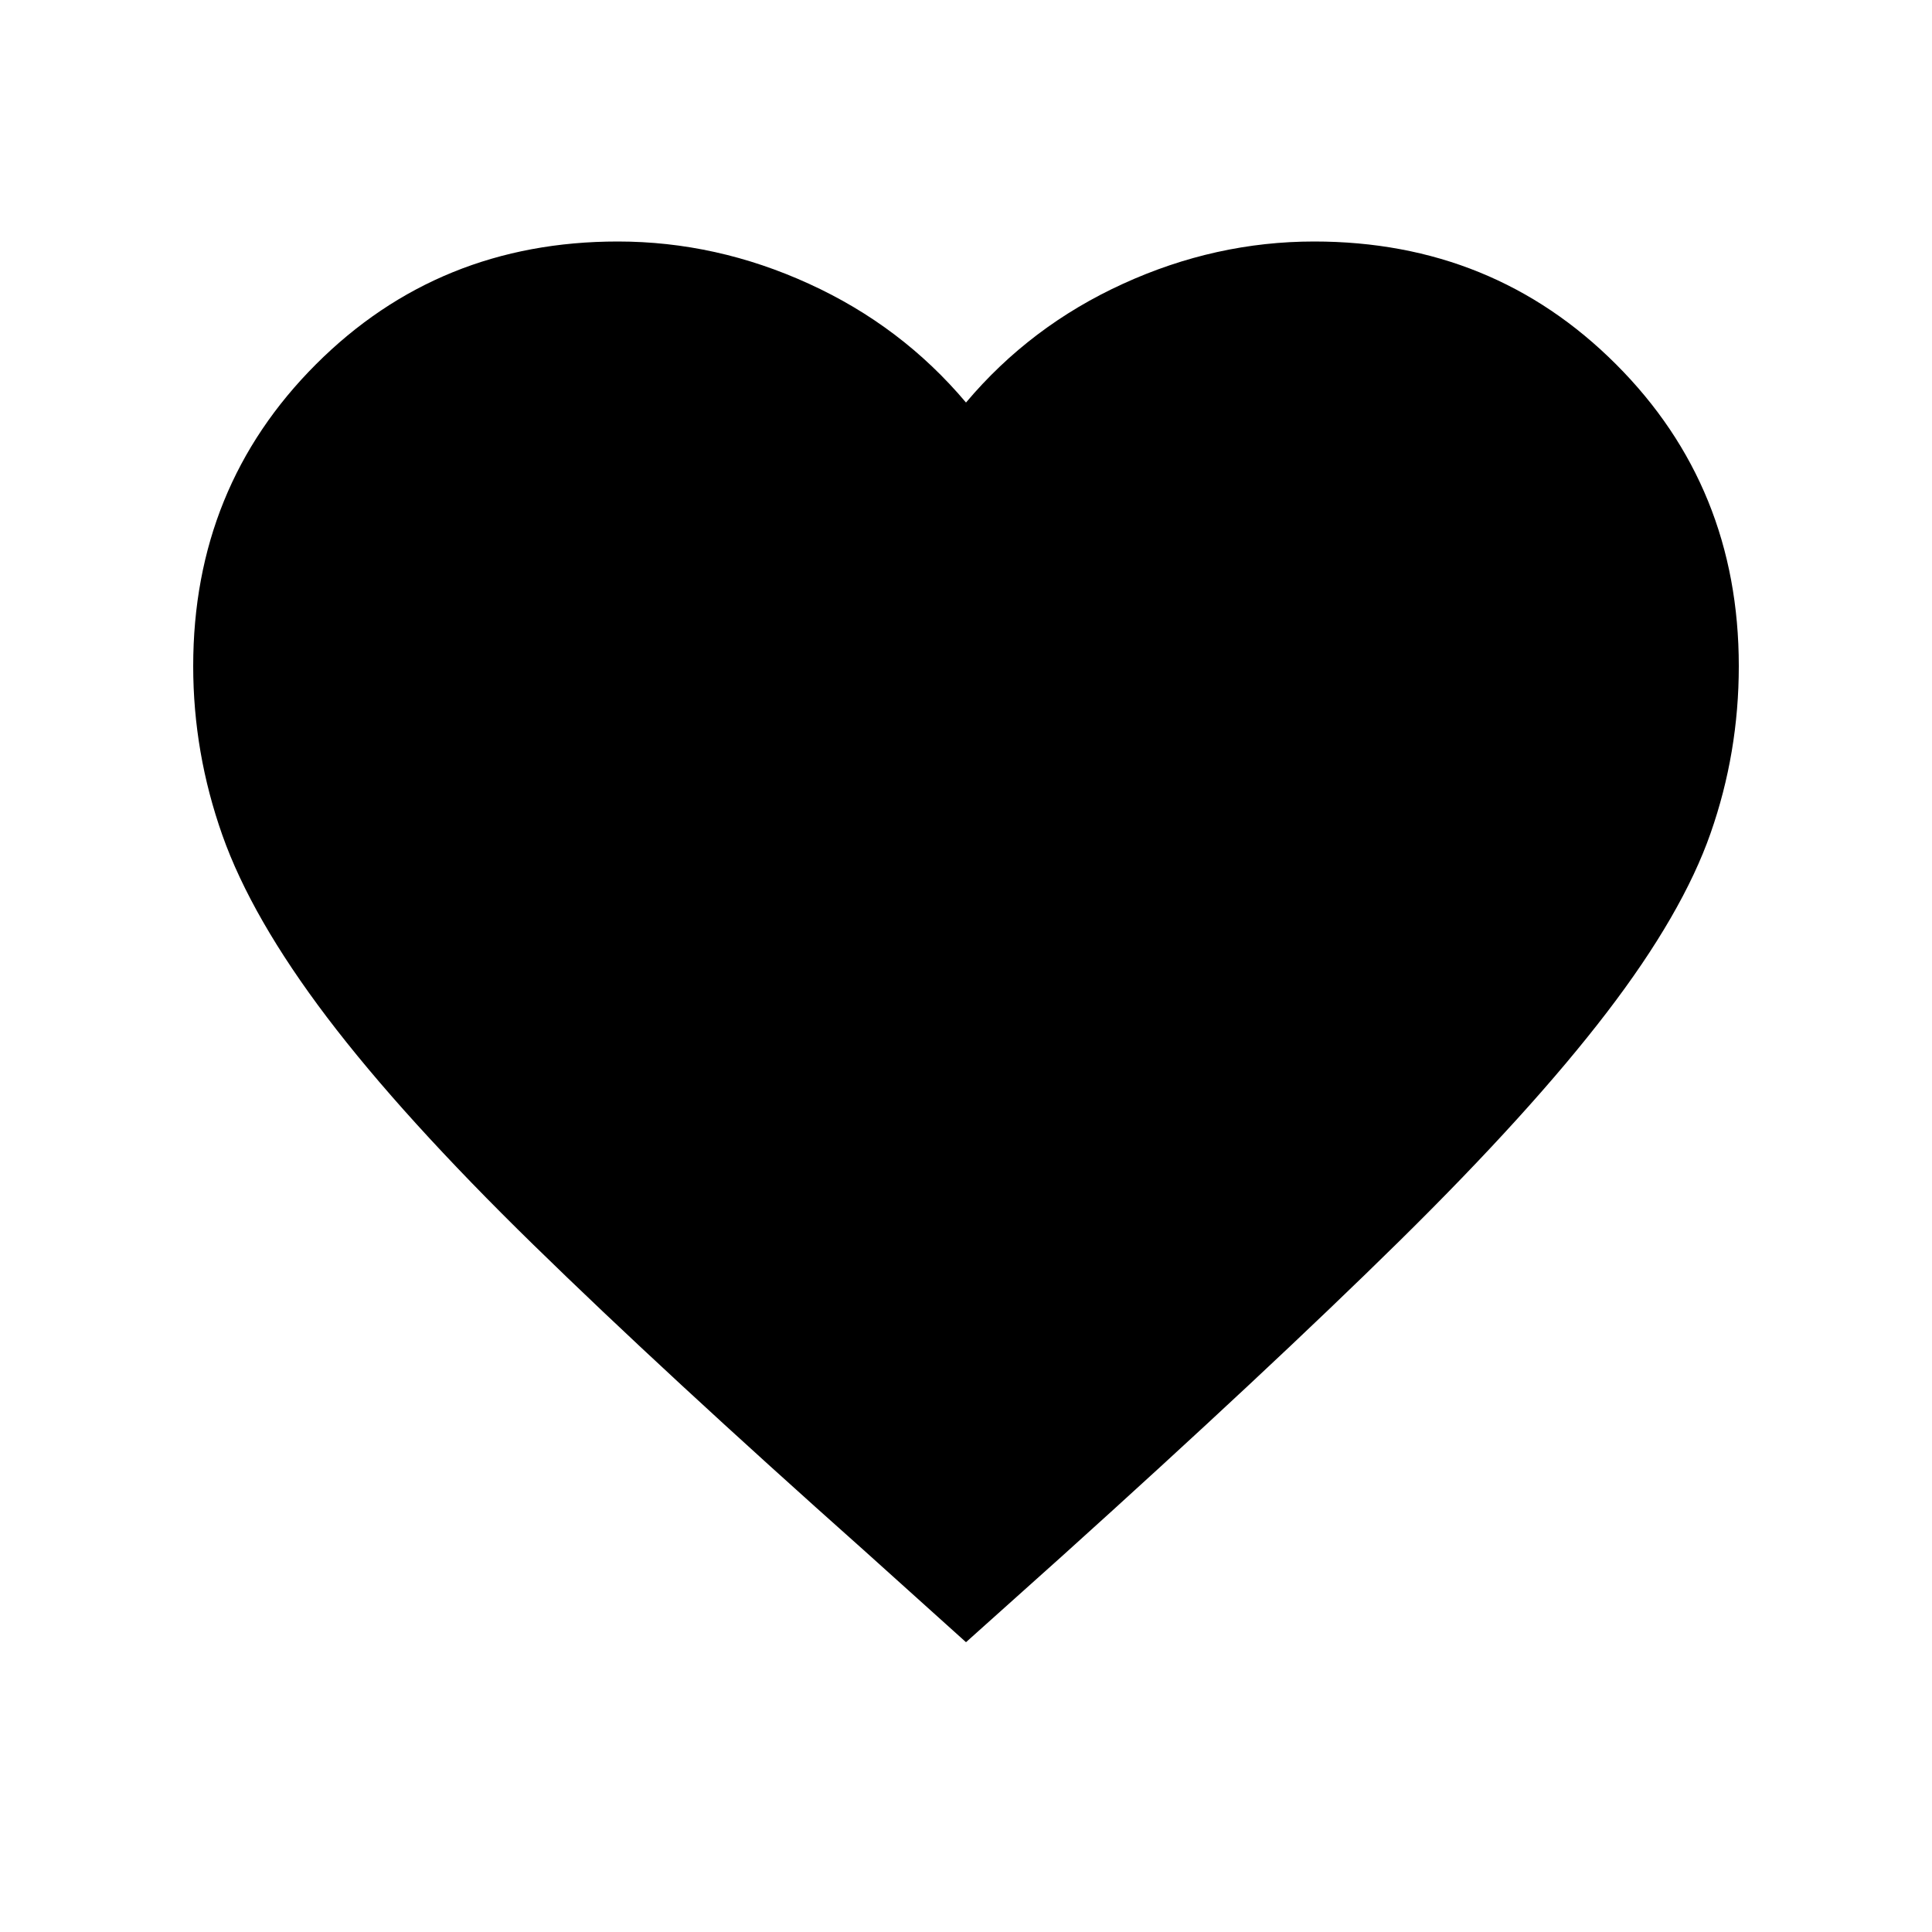
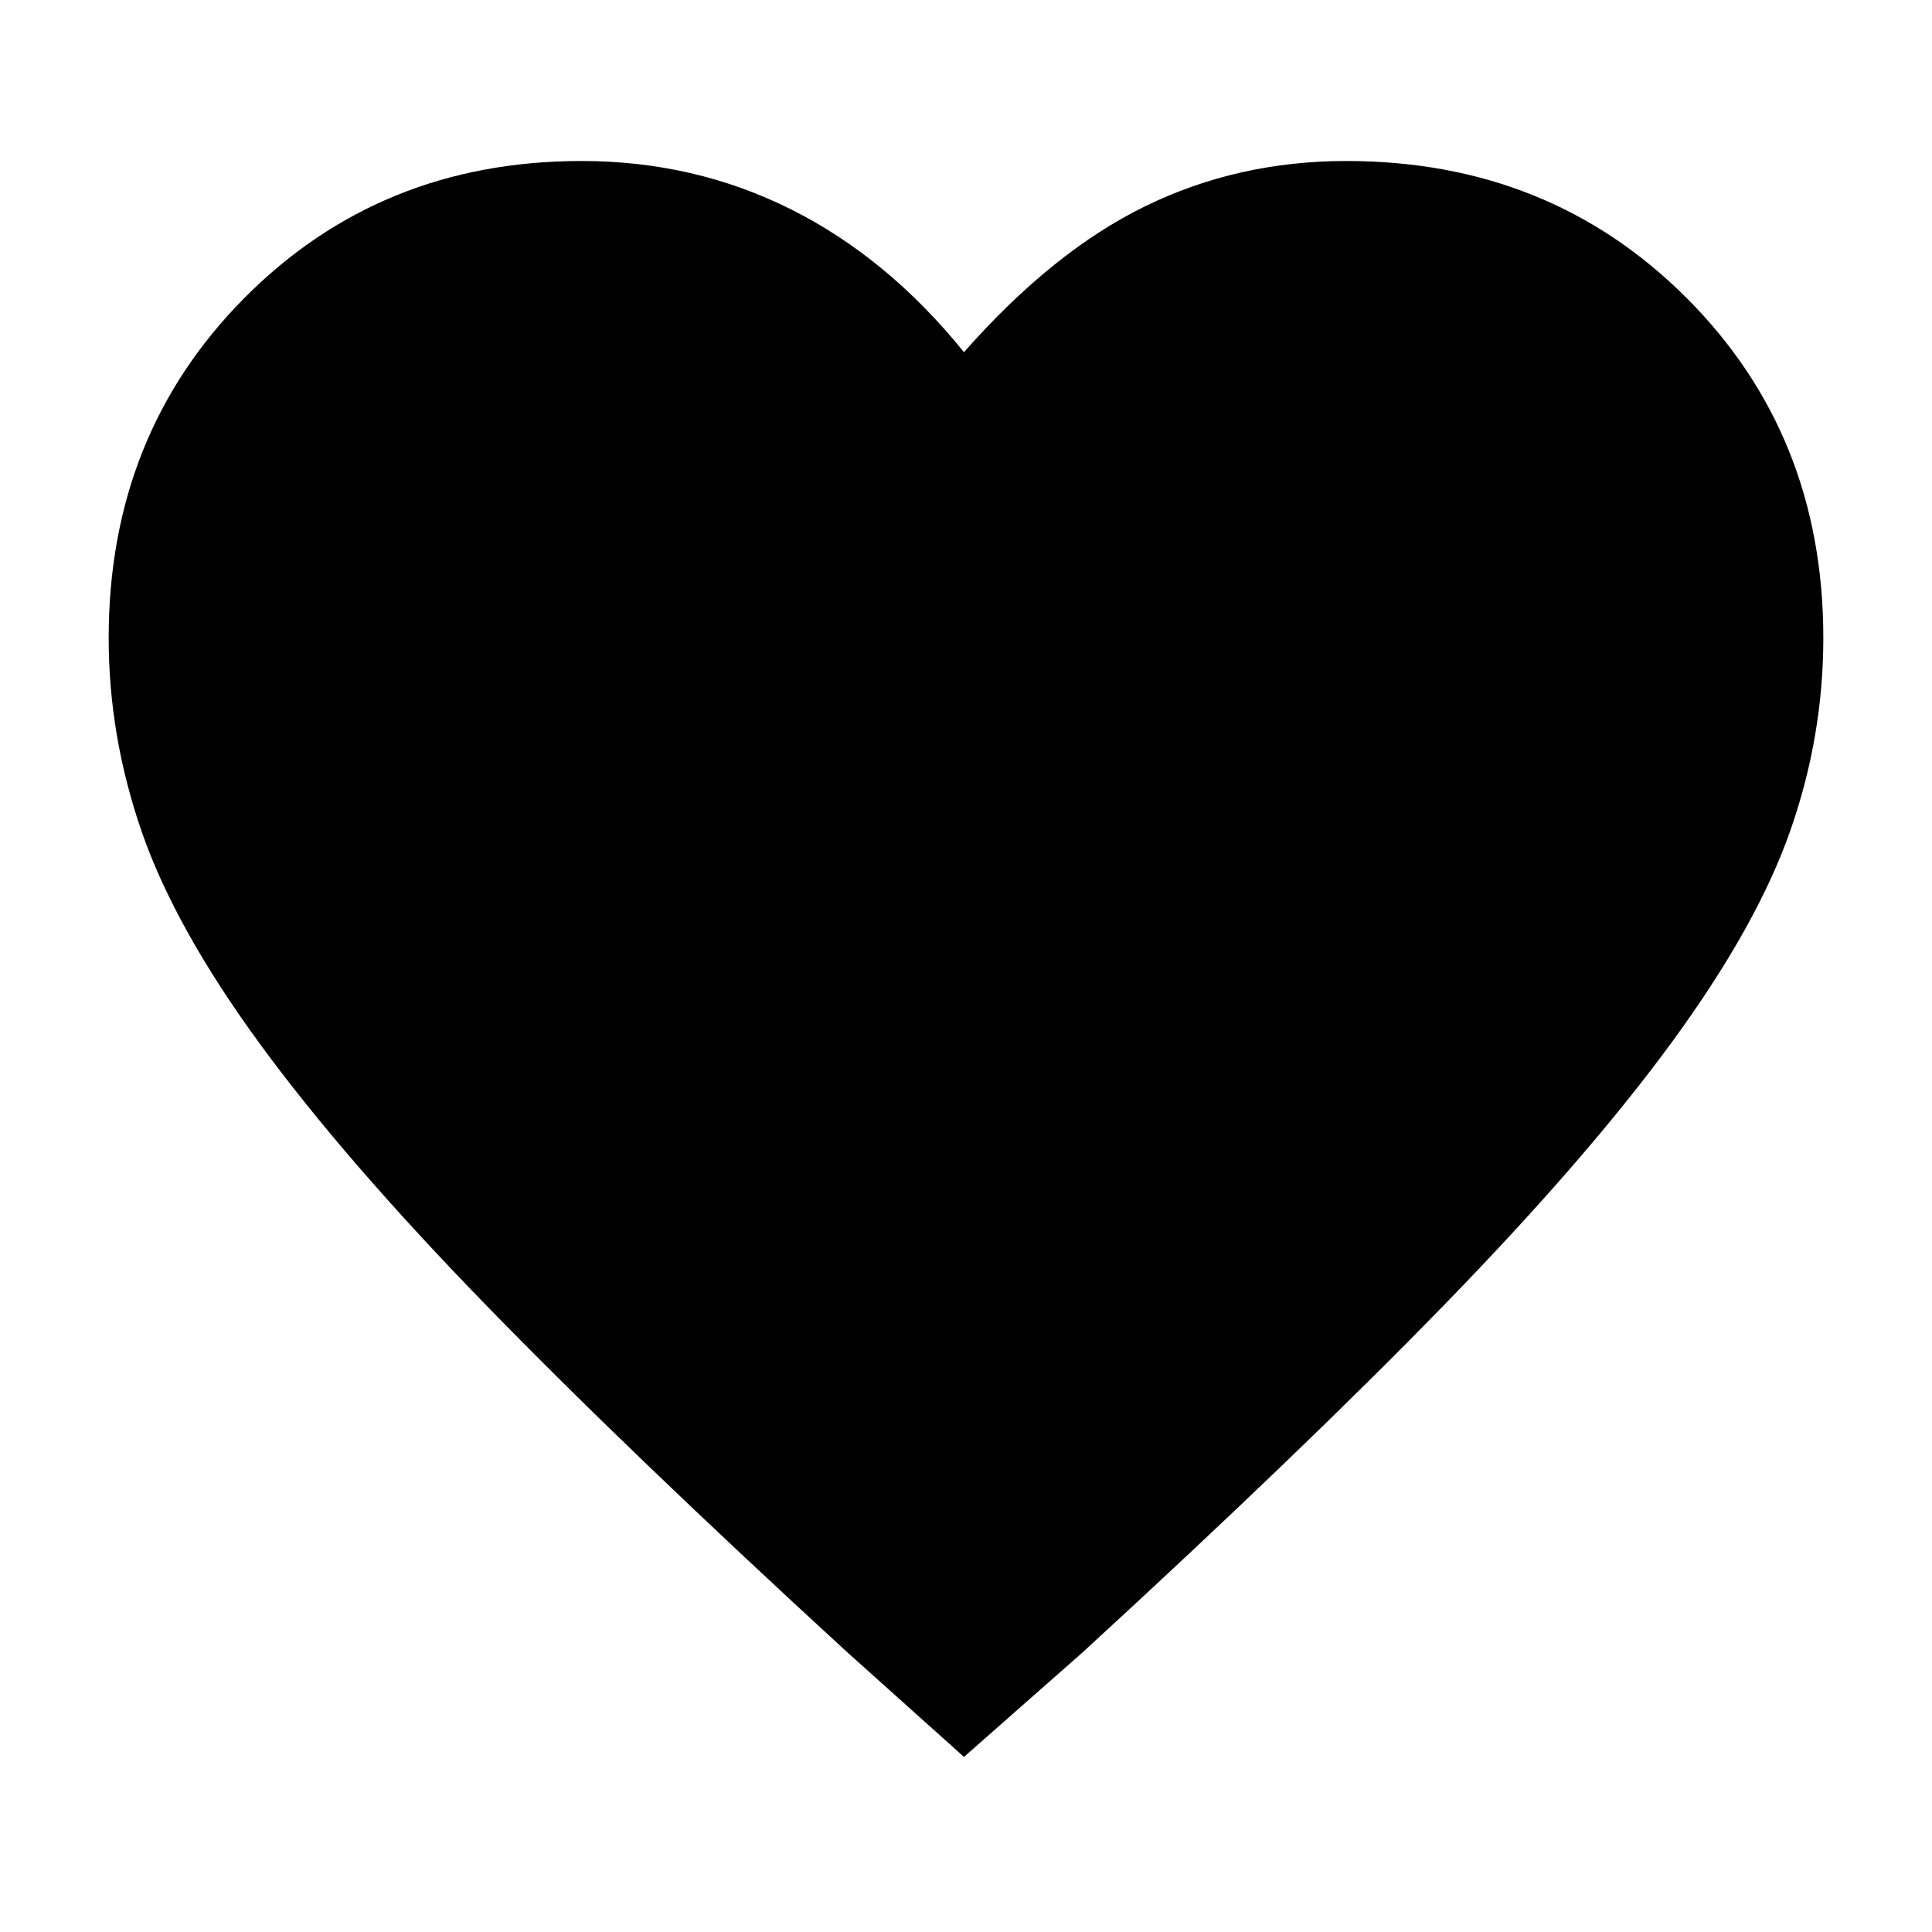
- <svg xmlns="http://www.w3.org/2000/svg" height="20" width="20">
-   <path d="m10 17-1.042-.938q-2.083-1.854-3.437-3.177-1.354-1.323-2.136-2.354Q2.604 9.5 2.302 8.646 2 7.792 2 6.896q0-1.854 1.271-3.125T6.396 2.5q1.021 0 1.979.438.958.437 1.625 1.229.667-.792 1.625-1.229.958-.438 1.979-.438 1.854 0 3.125 1.271T18 6.896q0 .896-.292 1.729-.291.833-1.073 1.854-.781 1.021-2.145 2.365-1.365 1.344-3.49 3.26Z" />
+ <svg xmlns="http://www.w3.org/2000/svg" height="48" width="48">
+   <path d="m23.95 43.65-2.9-2.6q-5.45-5-8.975-8.625-3.525-3.625-5.625-6.5t-2.925-5.25Q2.7 18.3 2.7 15.85q0-5.05 3.375-8.45Q9.45 4 14.45 4q2.8 0 5.2 1.2 2.4 1.2 4.3 3.55 2.2-2.5 4.5-3.625t5-1.125q5.05 0 8.45 3.4 3.4 3.4 3.4 8.45 0 2.45-.825 4.8-.825 2.35-2.925 5.225-2.1 2.875-5.65 6.525-3.55 3.65-9 8.65Z" />
</svg>
